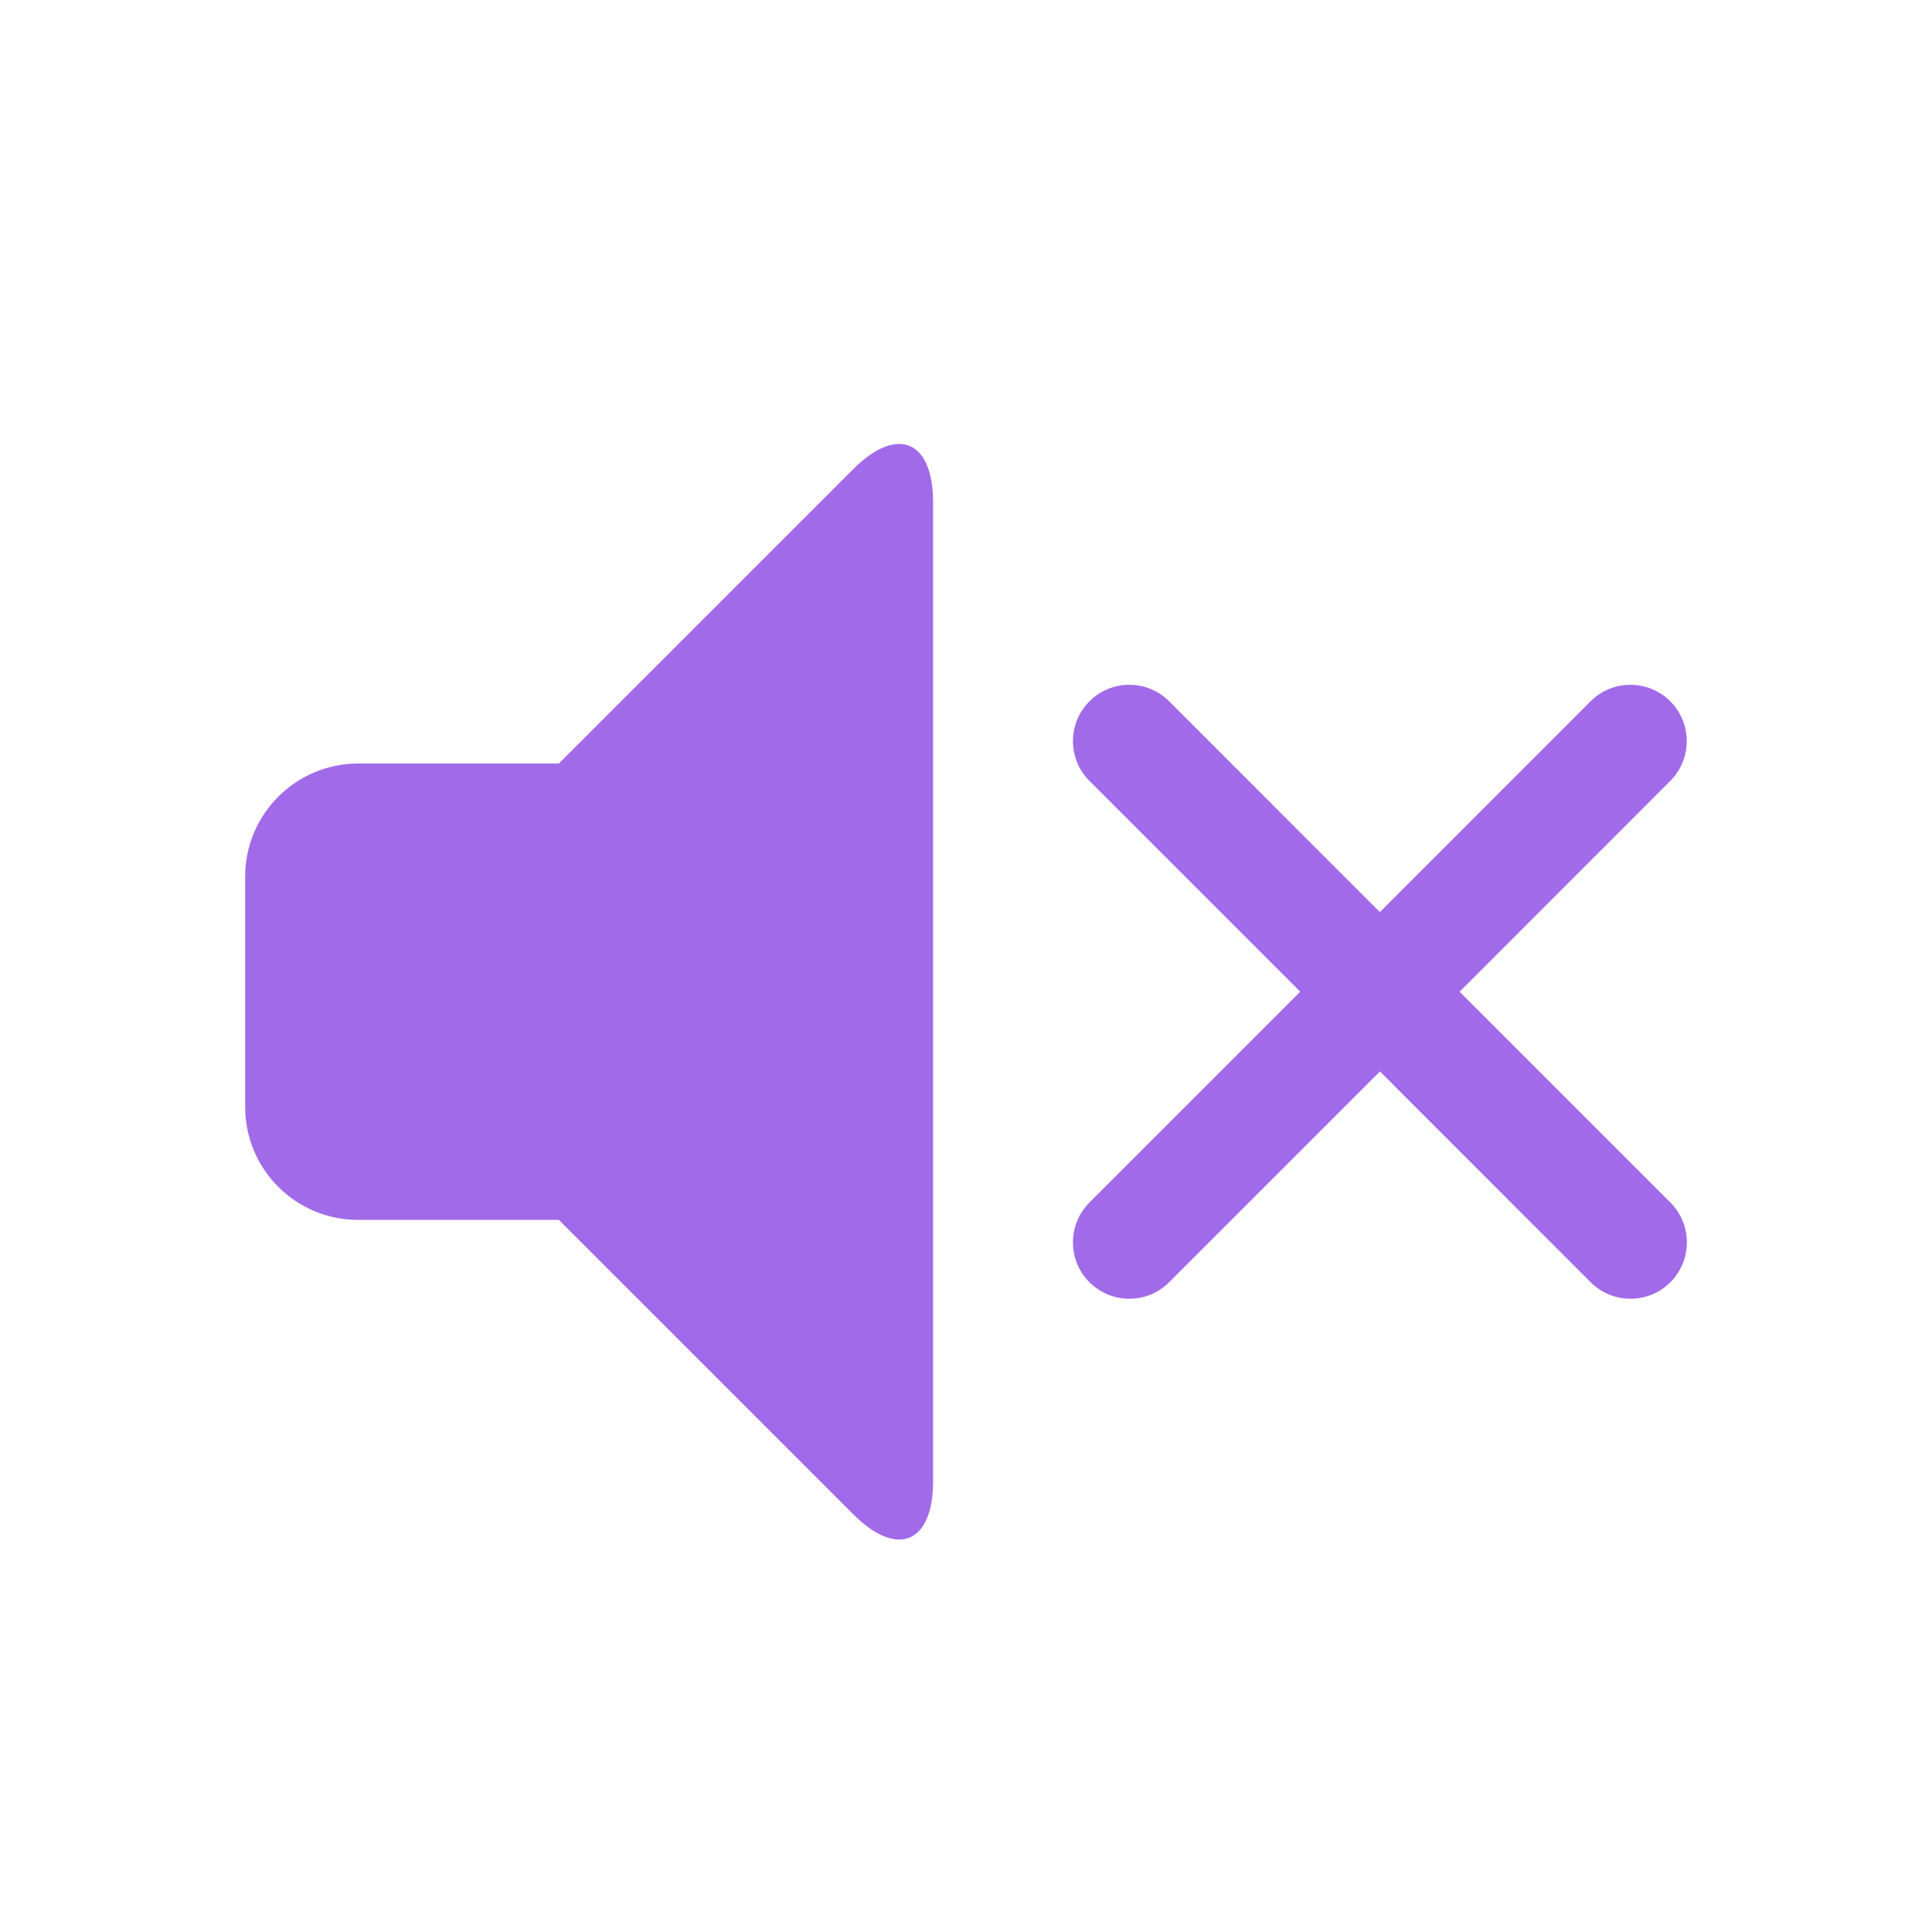
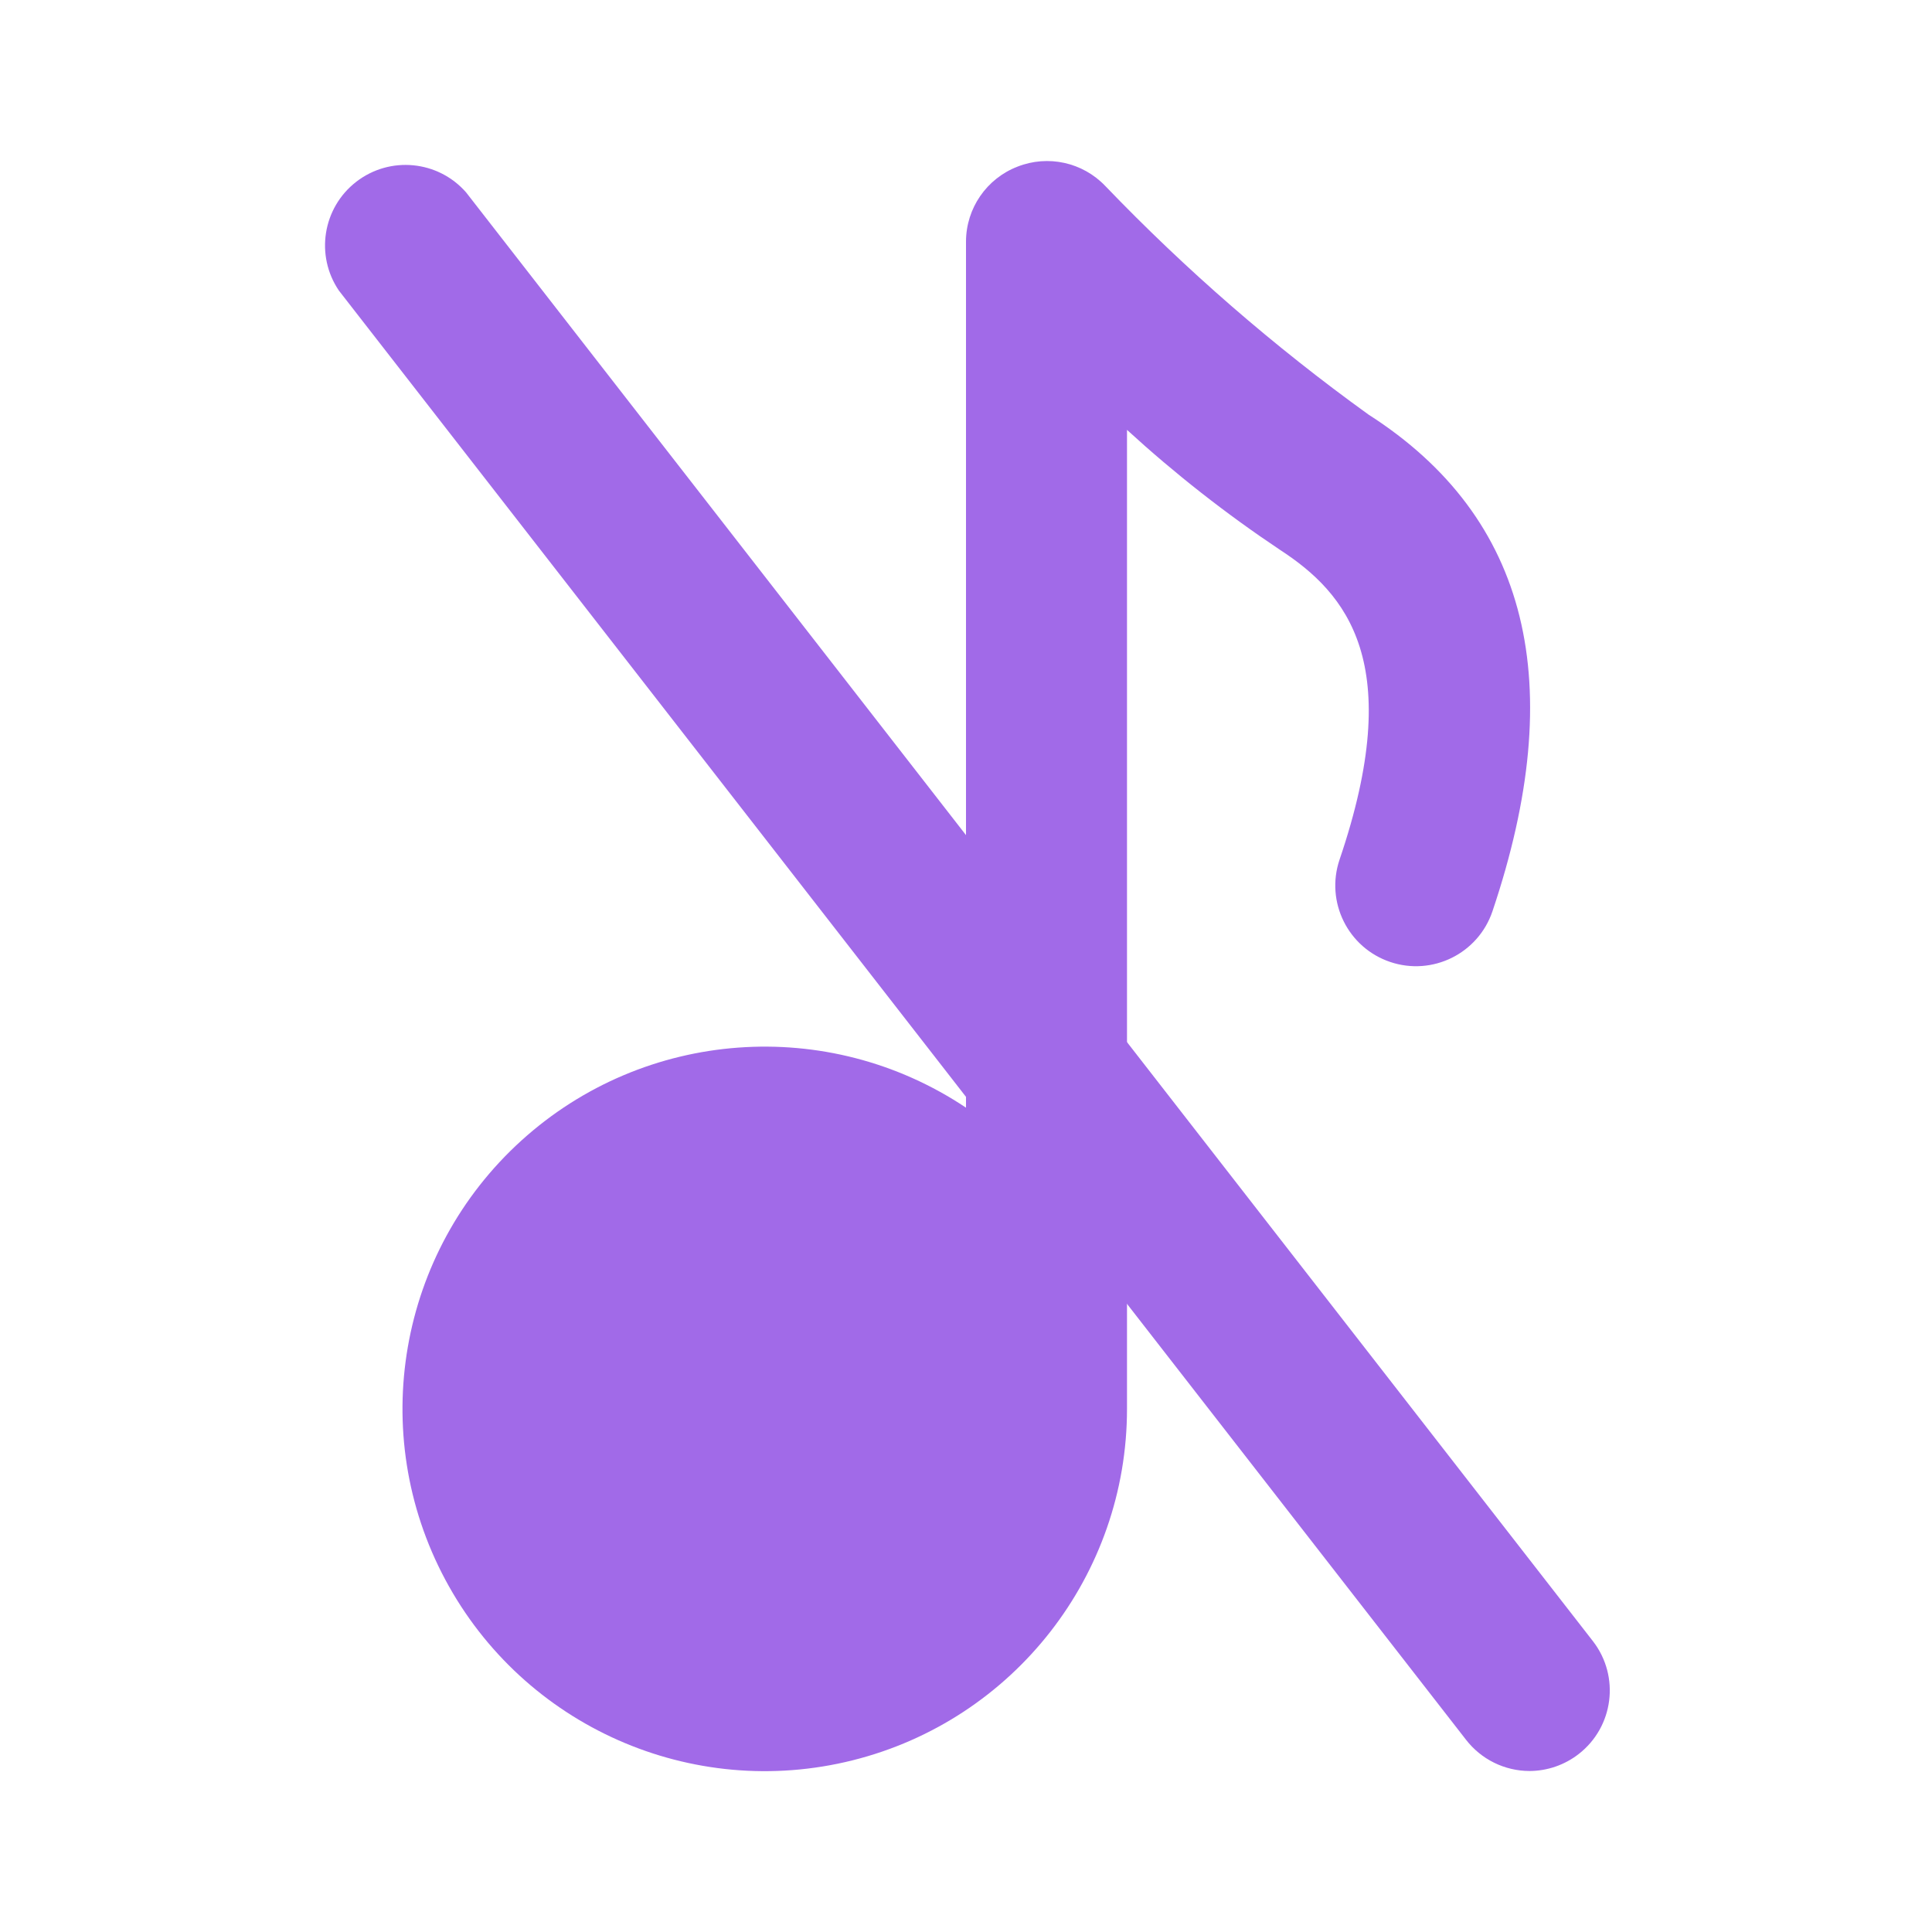
- <svg xmlns="http://www.w3.org/2000/svg" fill="#A16AE8" width="800px" height="800px" viewBox="-1.5 0 19 19" class="cf-icon-svg">
-   <path d="M7.676 4.938v9.63c0 .61-.353.756-.784.325l-2.896-2.896H2.02A1.111 1.111 0 0 1 .911 10.89V8.618a1.112 1.112 0 0 1 1.108-1.109h1.977l2.896-2.896c.43-.43.784-.284.784.325zm7.251 6.888a.554.554 0 1 1-.784.784l-2.072-2.073-2.073 2.073a.554.554 0 1 1-.784-.784l2.073-2.073L9.214 7.68a.554.554 0 0 1 .784-.783L12.07 8.97l2.072-2.073a.554.554 0 0 1 .784.783l-2.072 2.073z" />
+ <svg xmlns="http://www.w3.org/2000/svg" fill="#A16AE8" width="800px" height="800px" viewBox="0 0 24 24" id="music-disable" data-name="Flat Color" class="icon flat-color">
+   <path id="primary" d="M17,5.15a23.88,23.88,0,0,1-3.27-2.84,1,1,0,0,0-1.09-.24A1,1,0,0,0,12,3V13.76a4.5,4.5,0,1,0,2,3.74V5.34a15.88,15.88,0,0,0,1.9,1.49c.83.54,1.57,1.41.74,3.85a1,1,0,0,0,1.9.64C19.49,8.5,19,6.43,17,5.15Z" style="fill: #A16AE8;" />
+   <path id="secondary" d="M19,22a1,1,0,0,1-.79-.39l-14-18A1,1,0,0,1,5.79,2.39l14,18a1,1,0,0,1-.18,1.4A1,1,0,0,1,19,22Z" style="fill: #A16AE8;" />
</svg>
